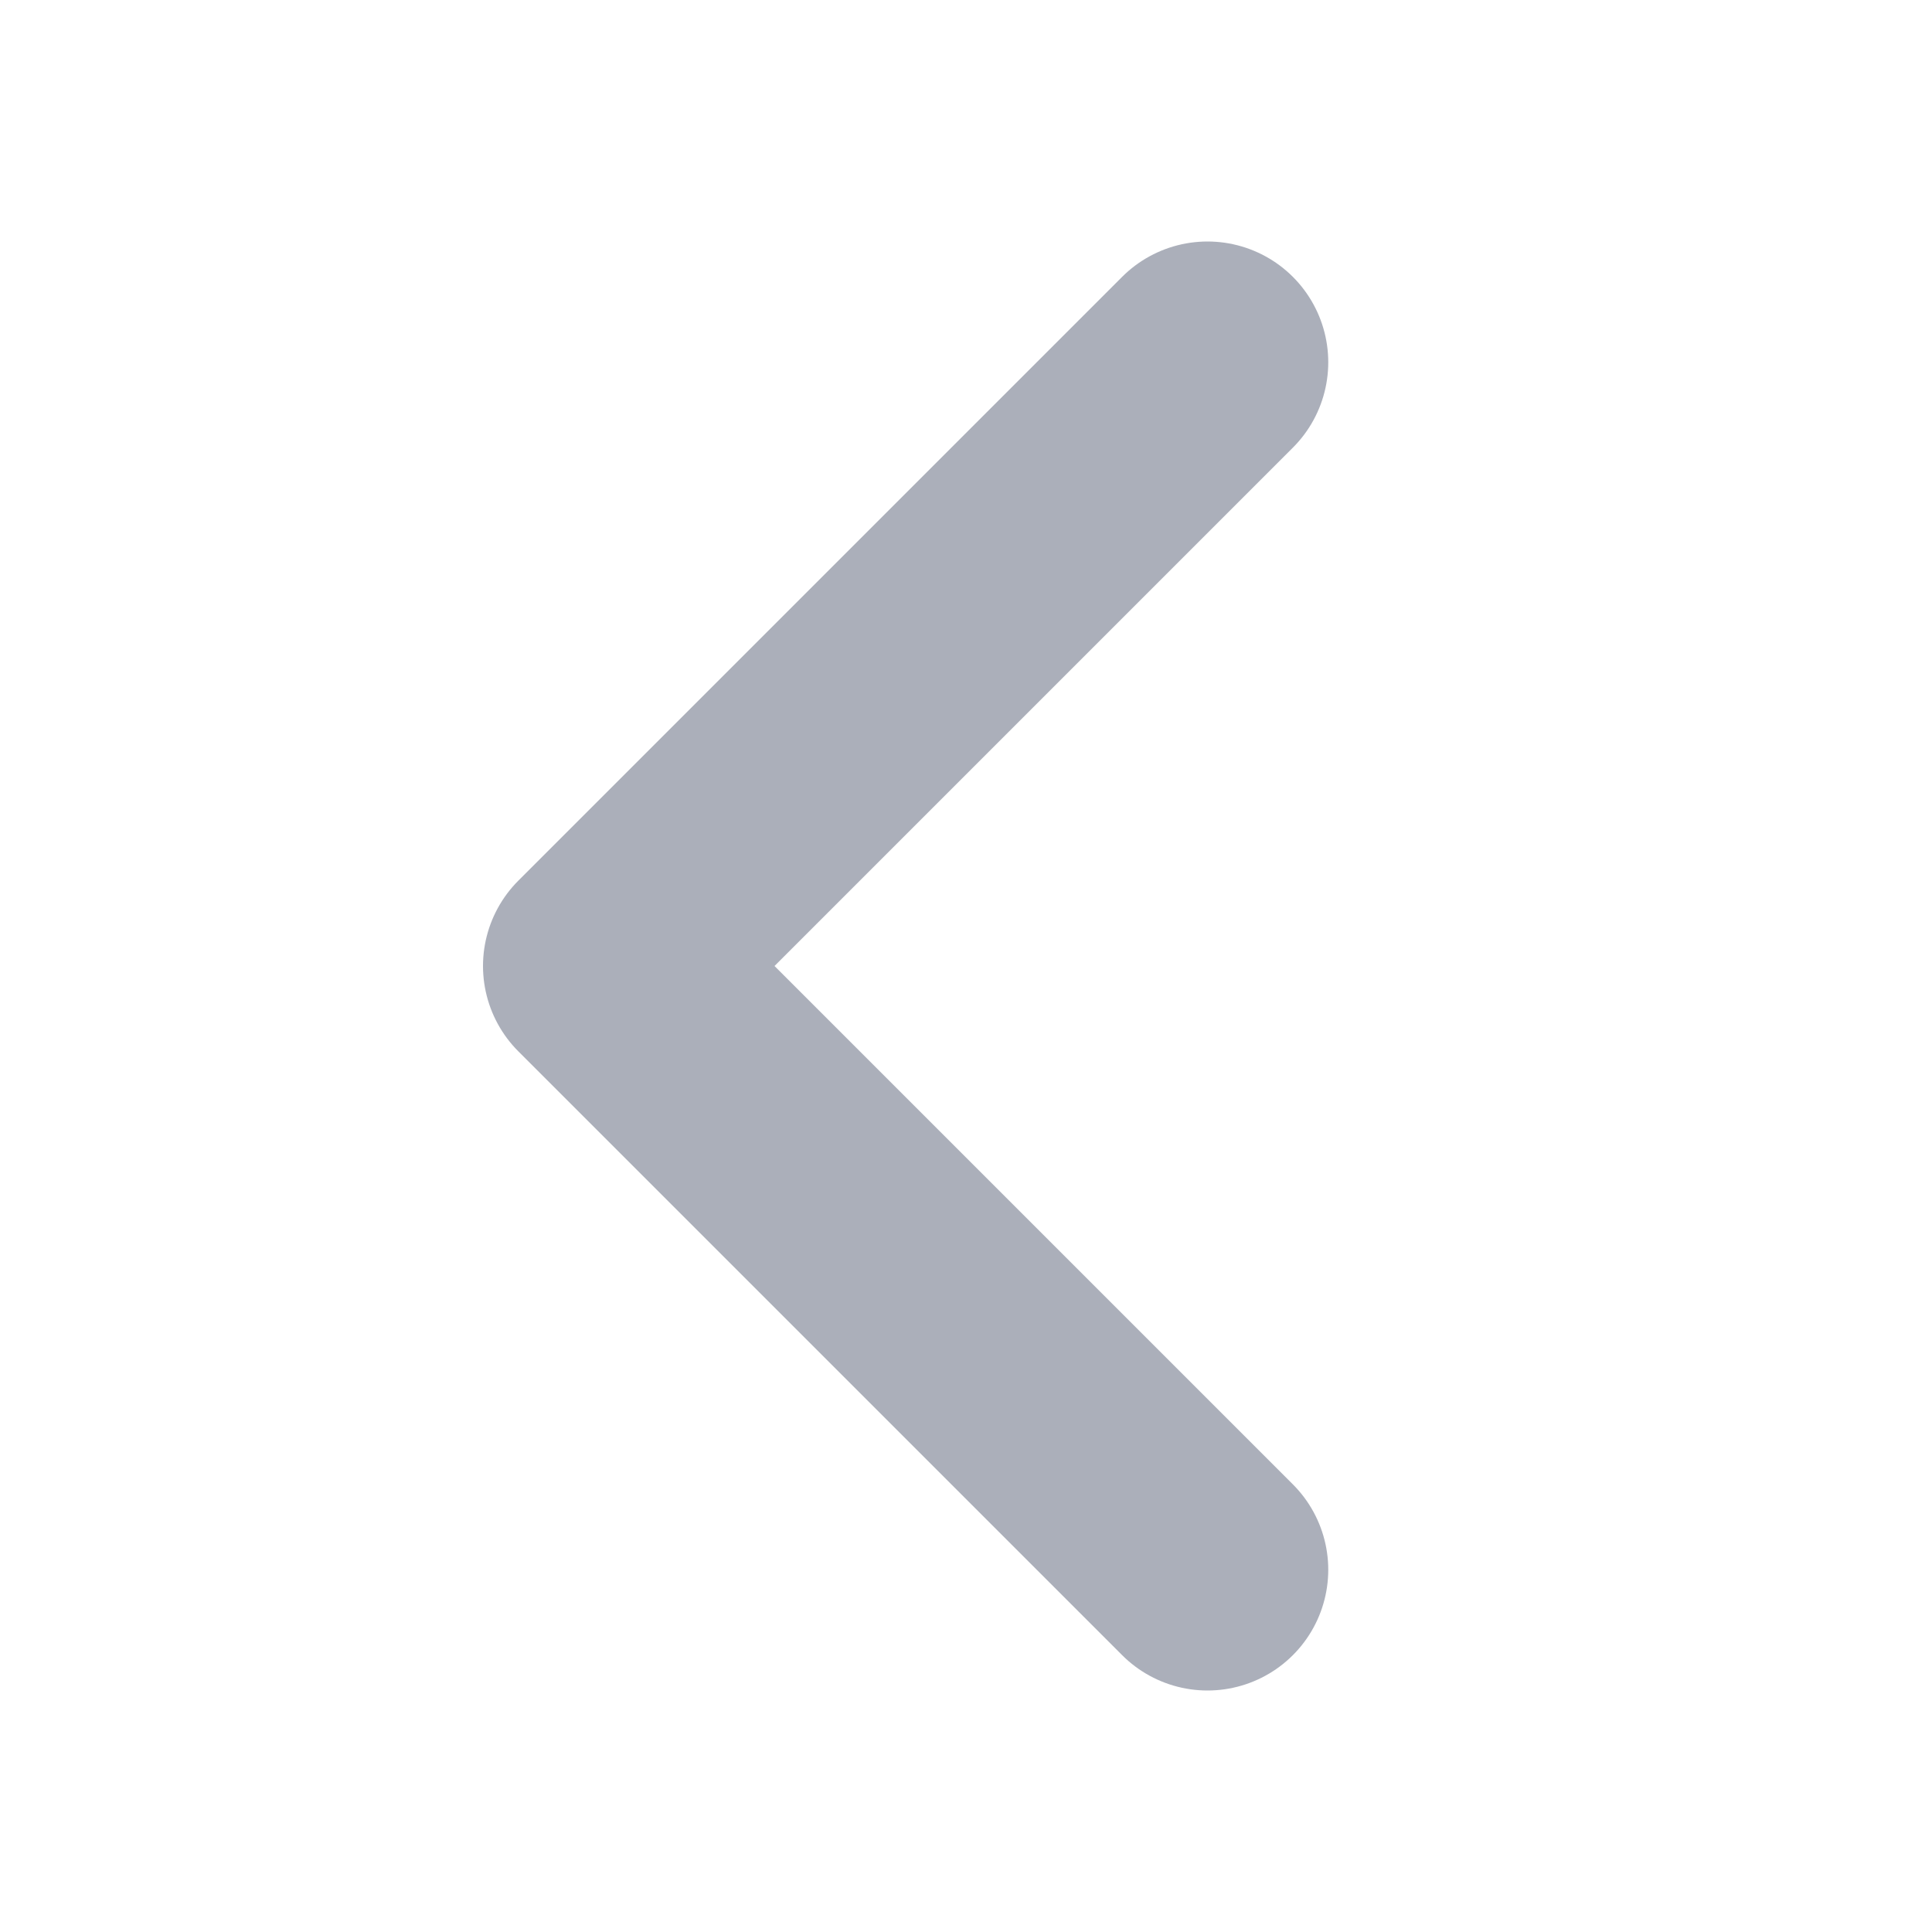
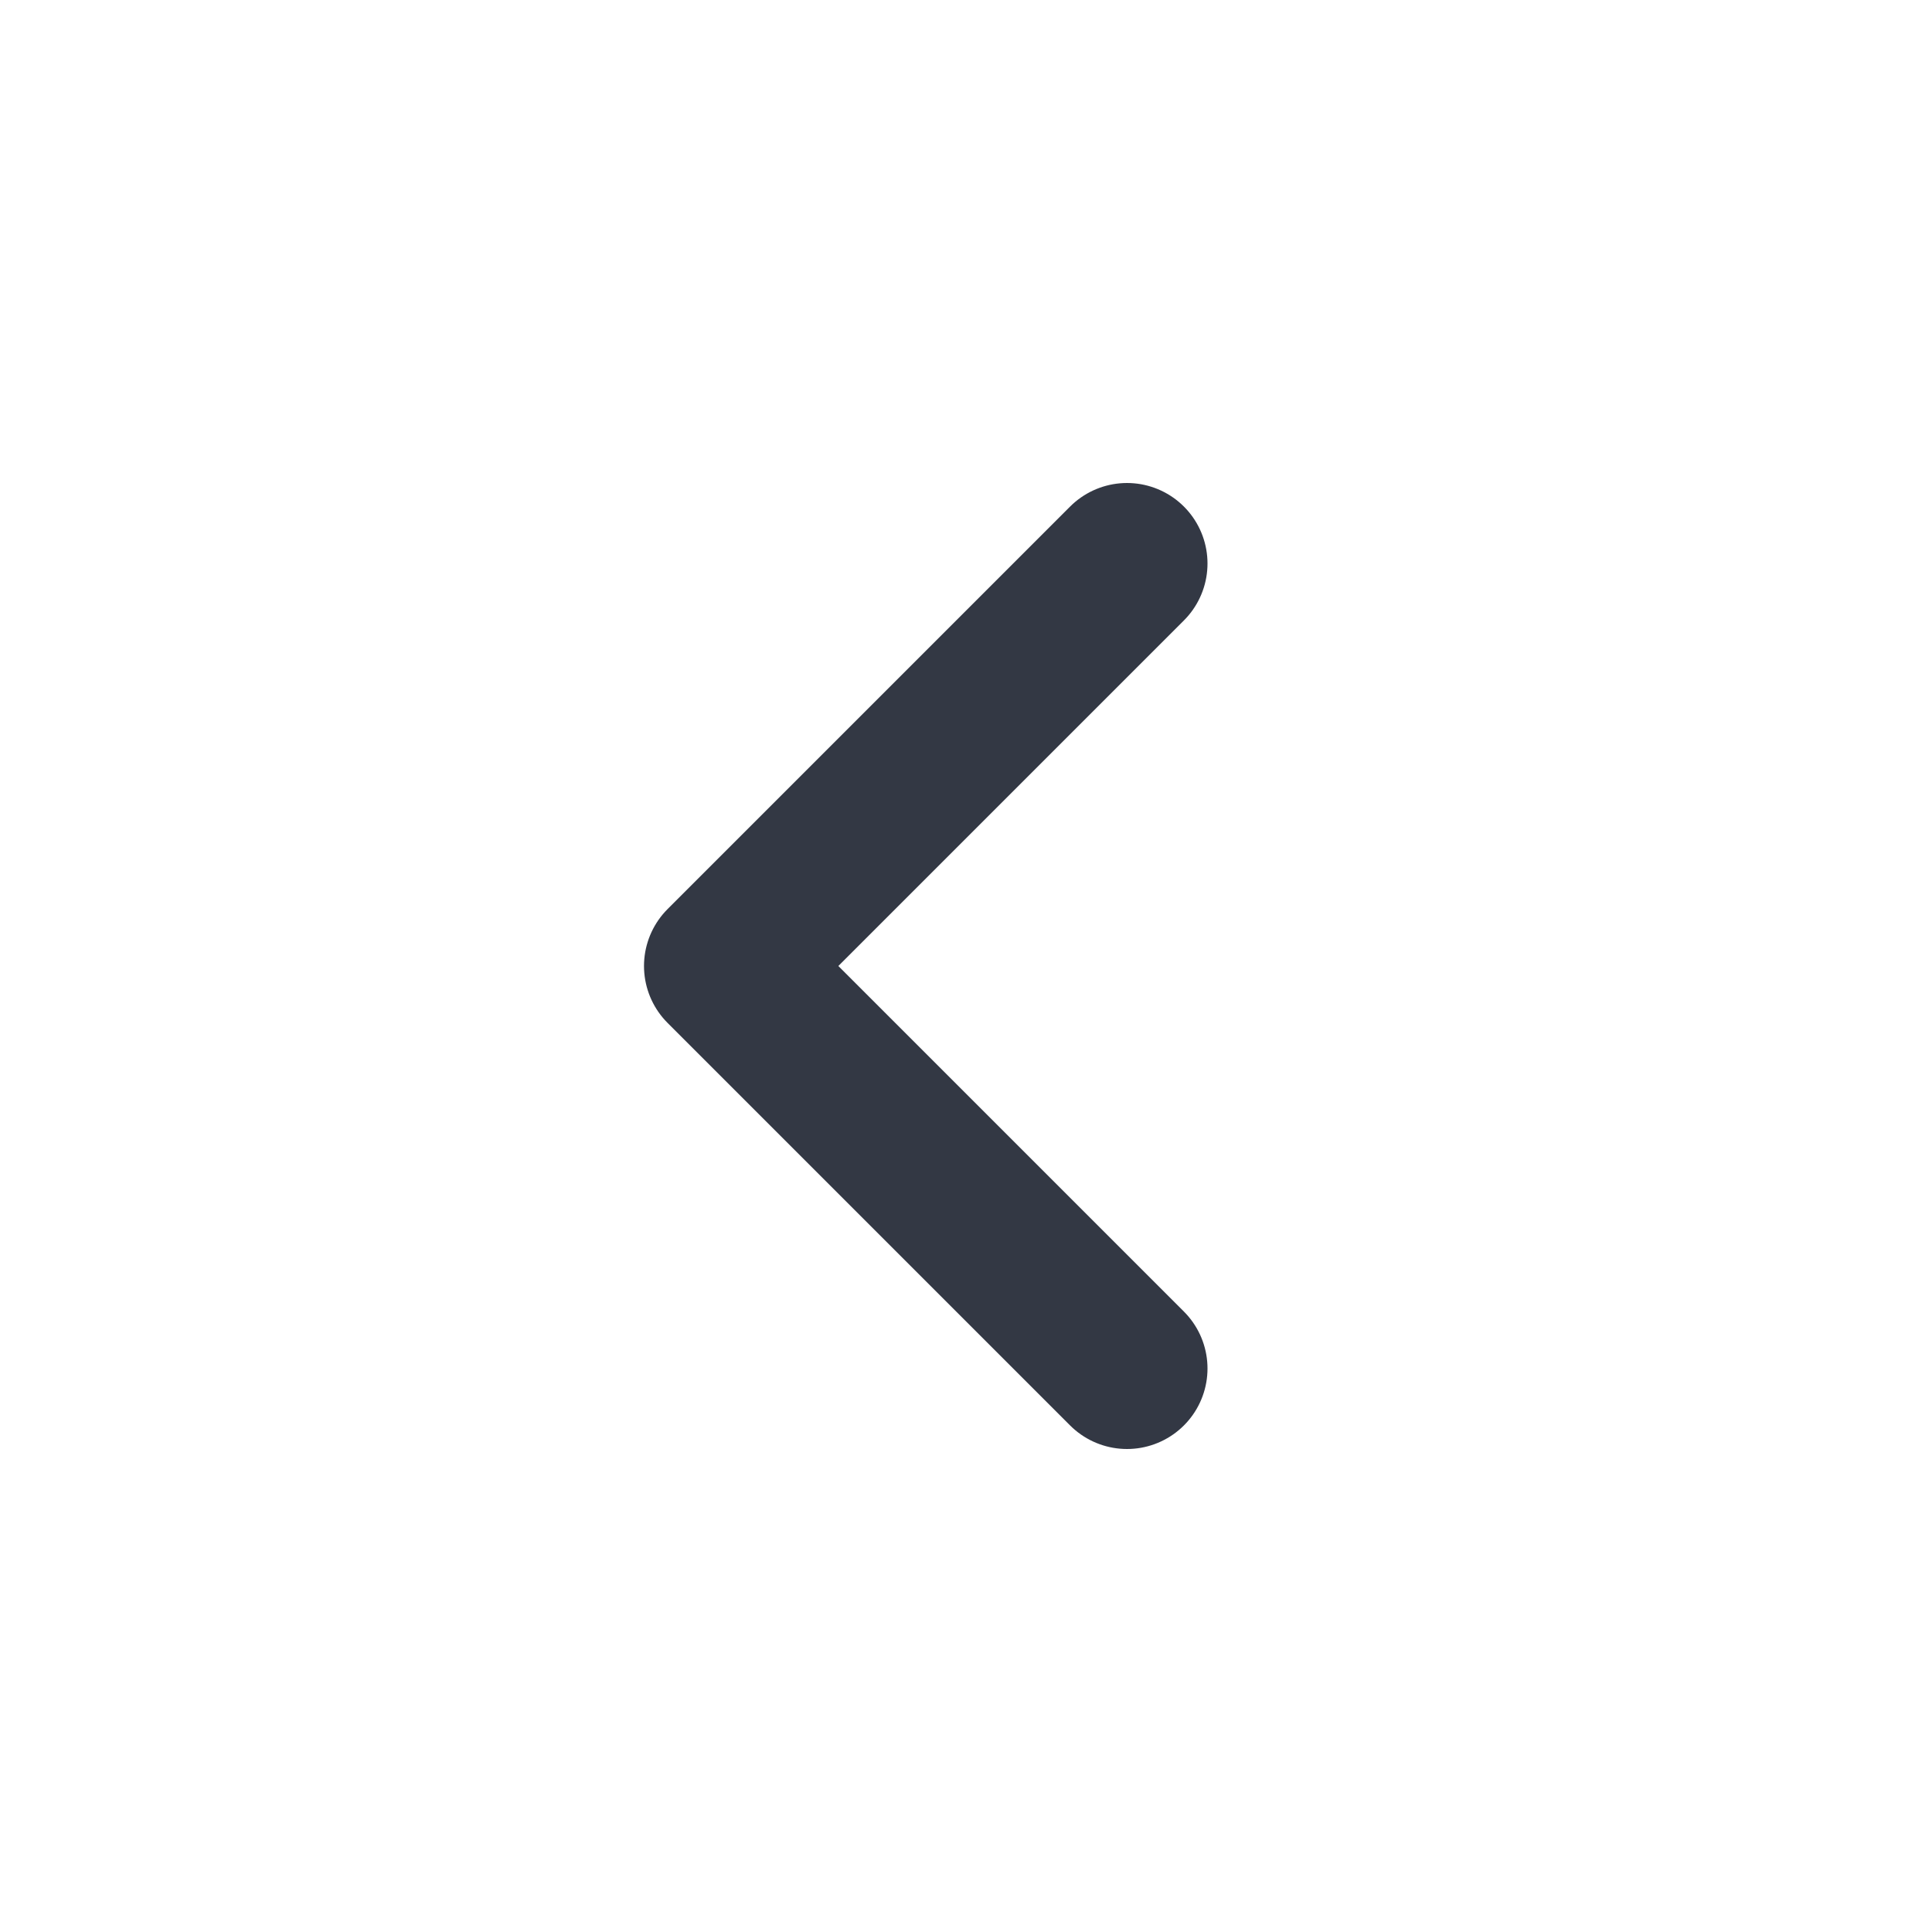
- <svg xmlns="http://www.w3.org/2000/svg" width="16" height="16" viewBox="0 0 16 16" fill="none">
-   <path d="M10 13L5 8L10 3" stroke="#ABAFBA" stroke-width="2" stroke-linecap="round" stroke-linejoin="round" />
+ <svg xmlns="http://www.w3.org/2000/svg" width="24" height="24" viewBox="0 0 24 24" fill="none">
+   <path d="M14 17L9 12L14 7" stroke="#333844" stroke-width="2" stroke-linecap="round" stroke-linejoin="round" />
</svg>
